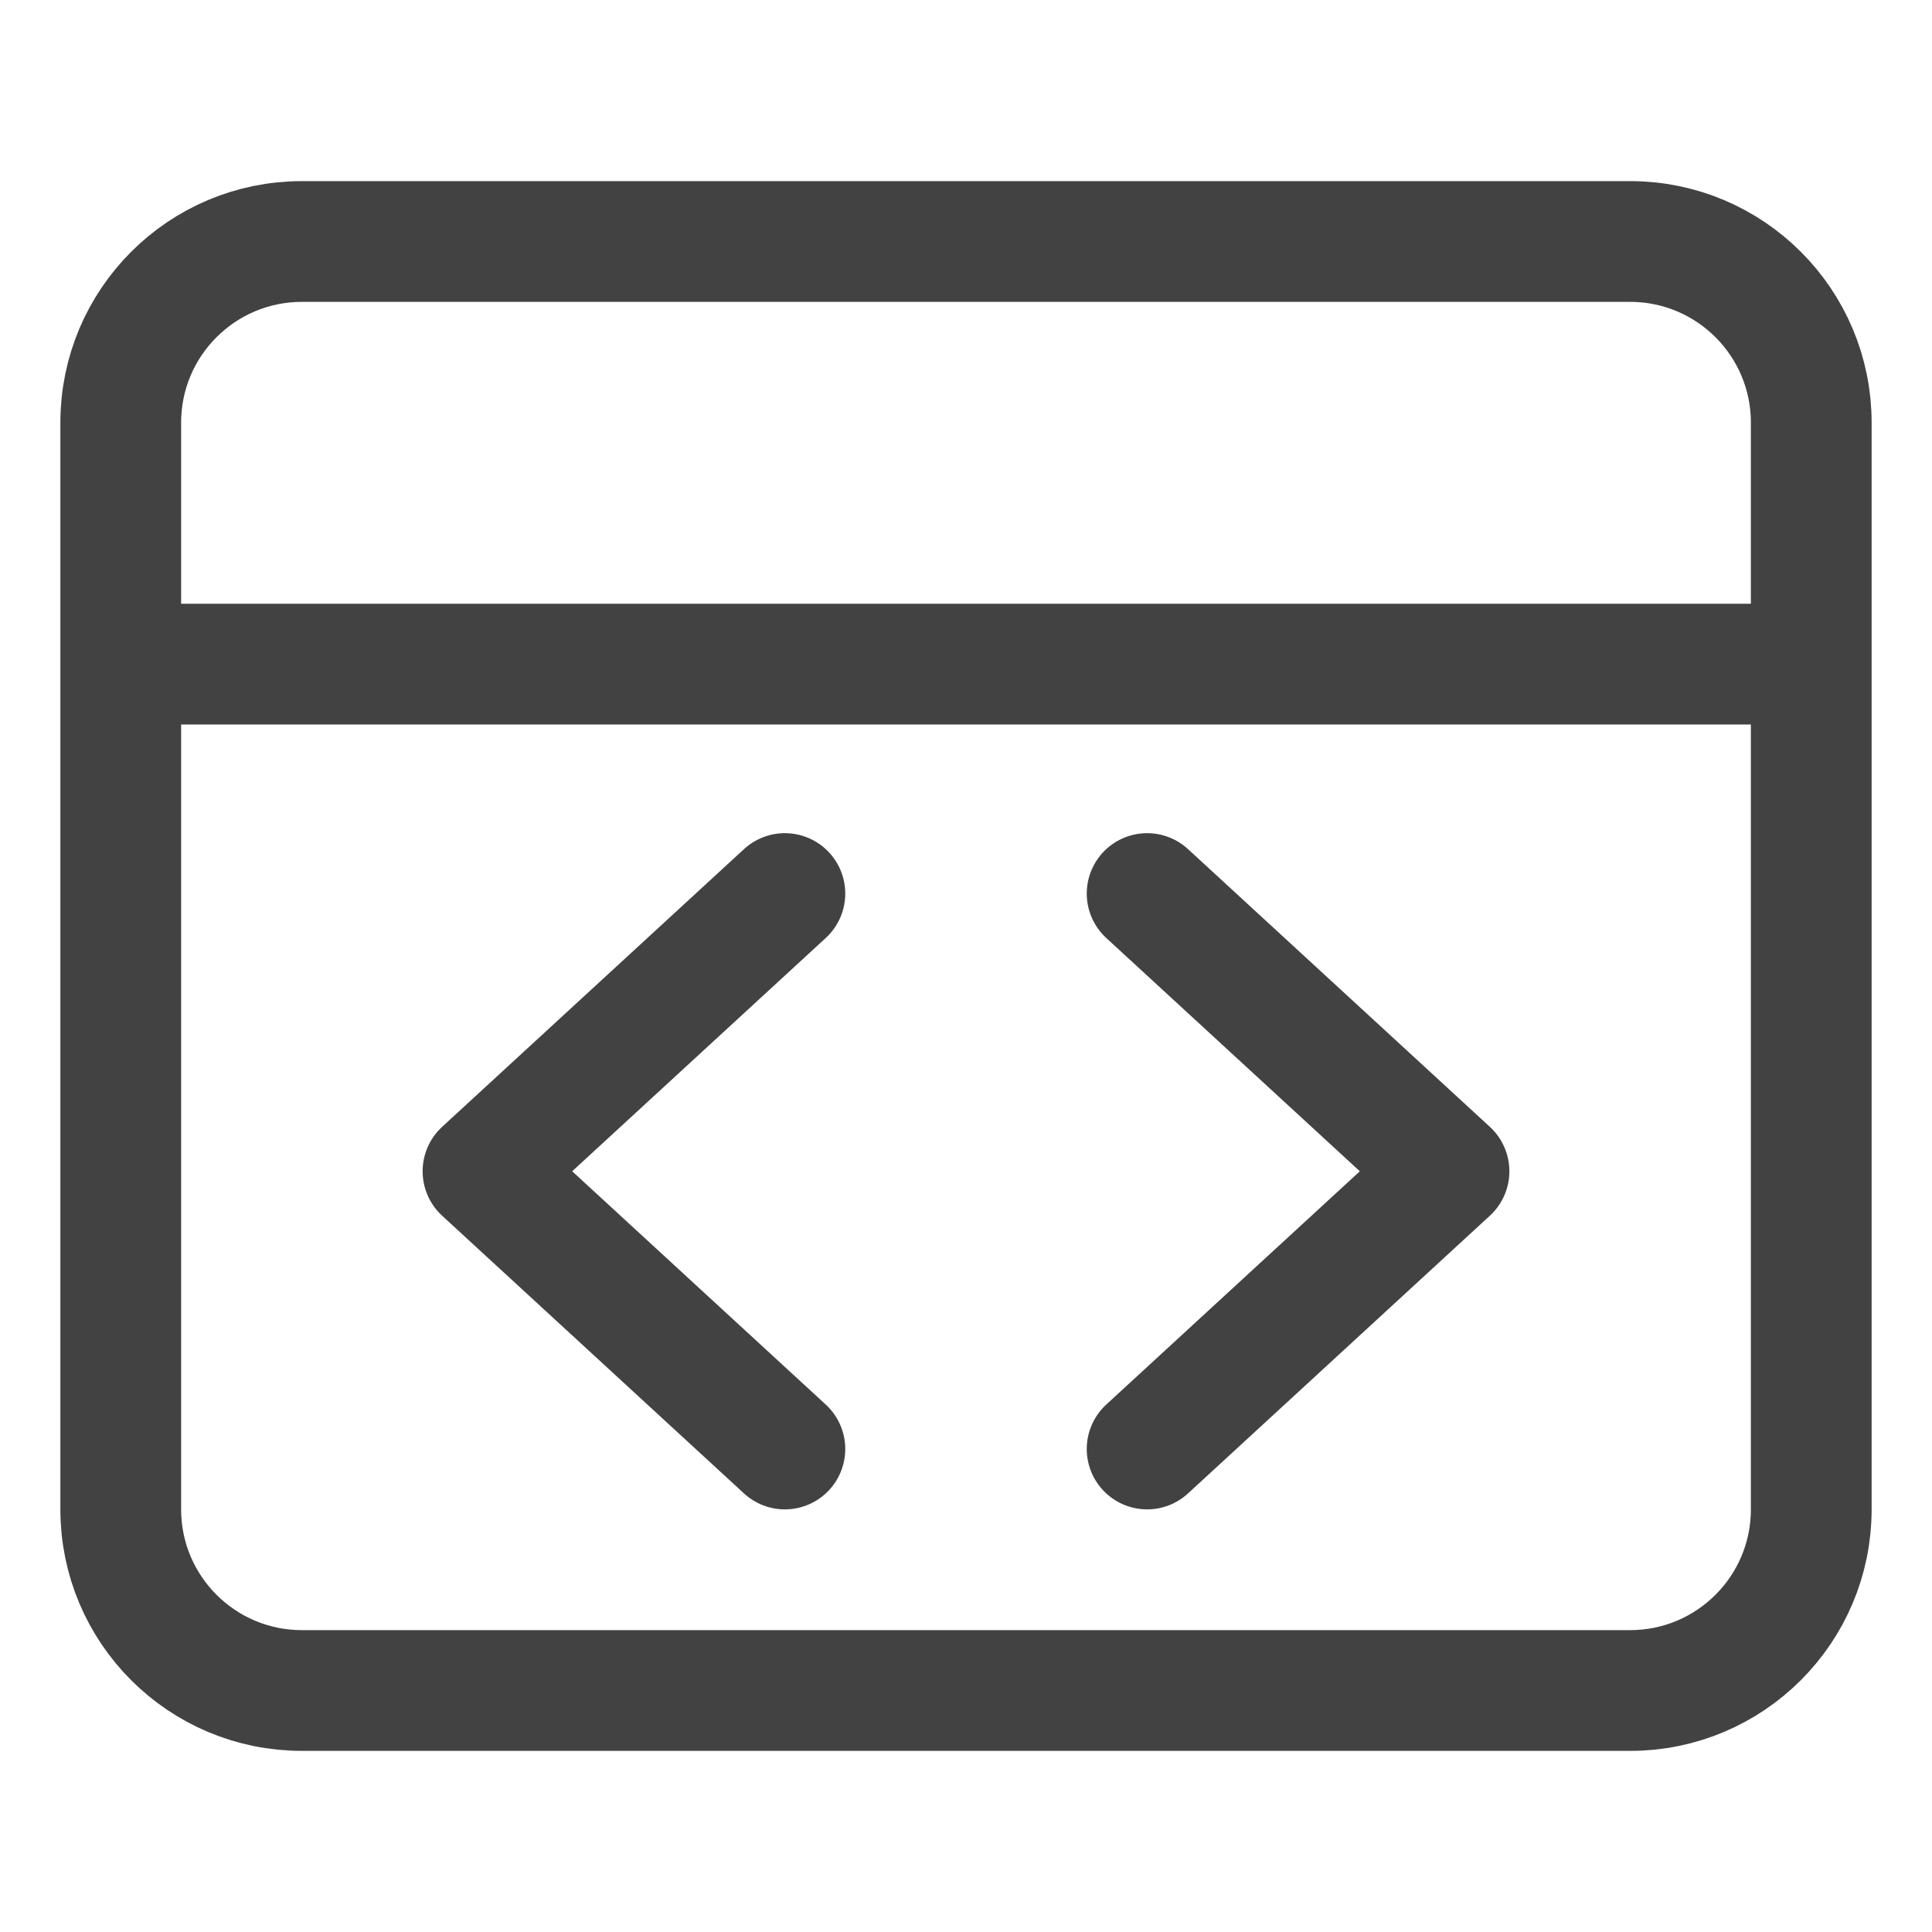
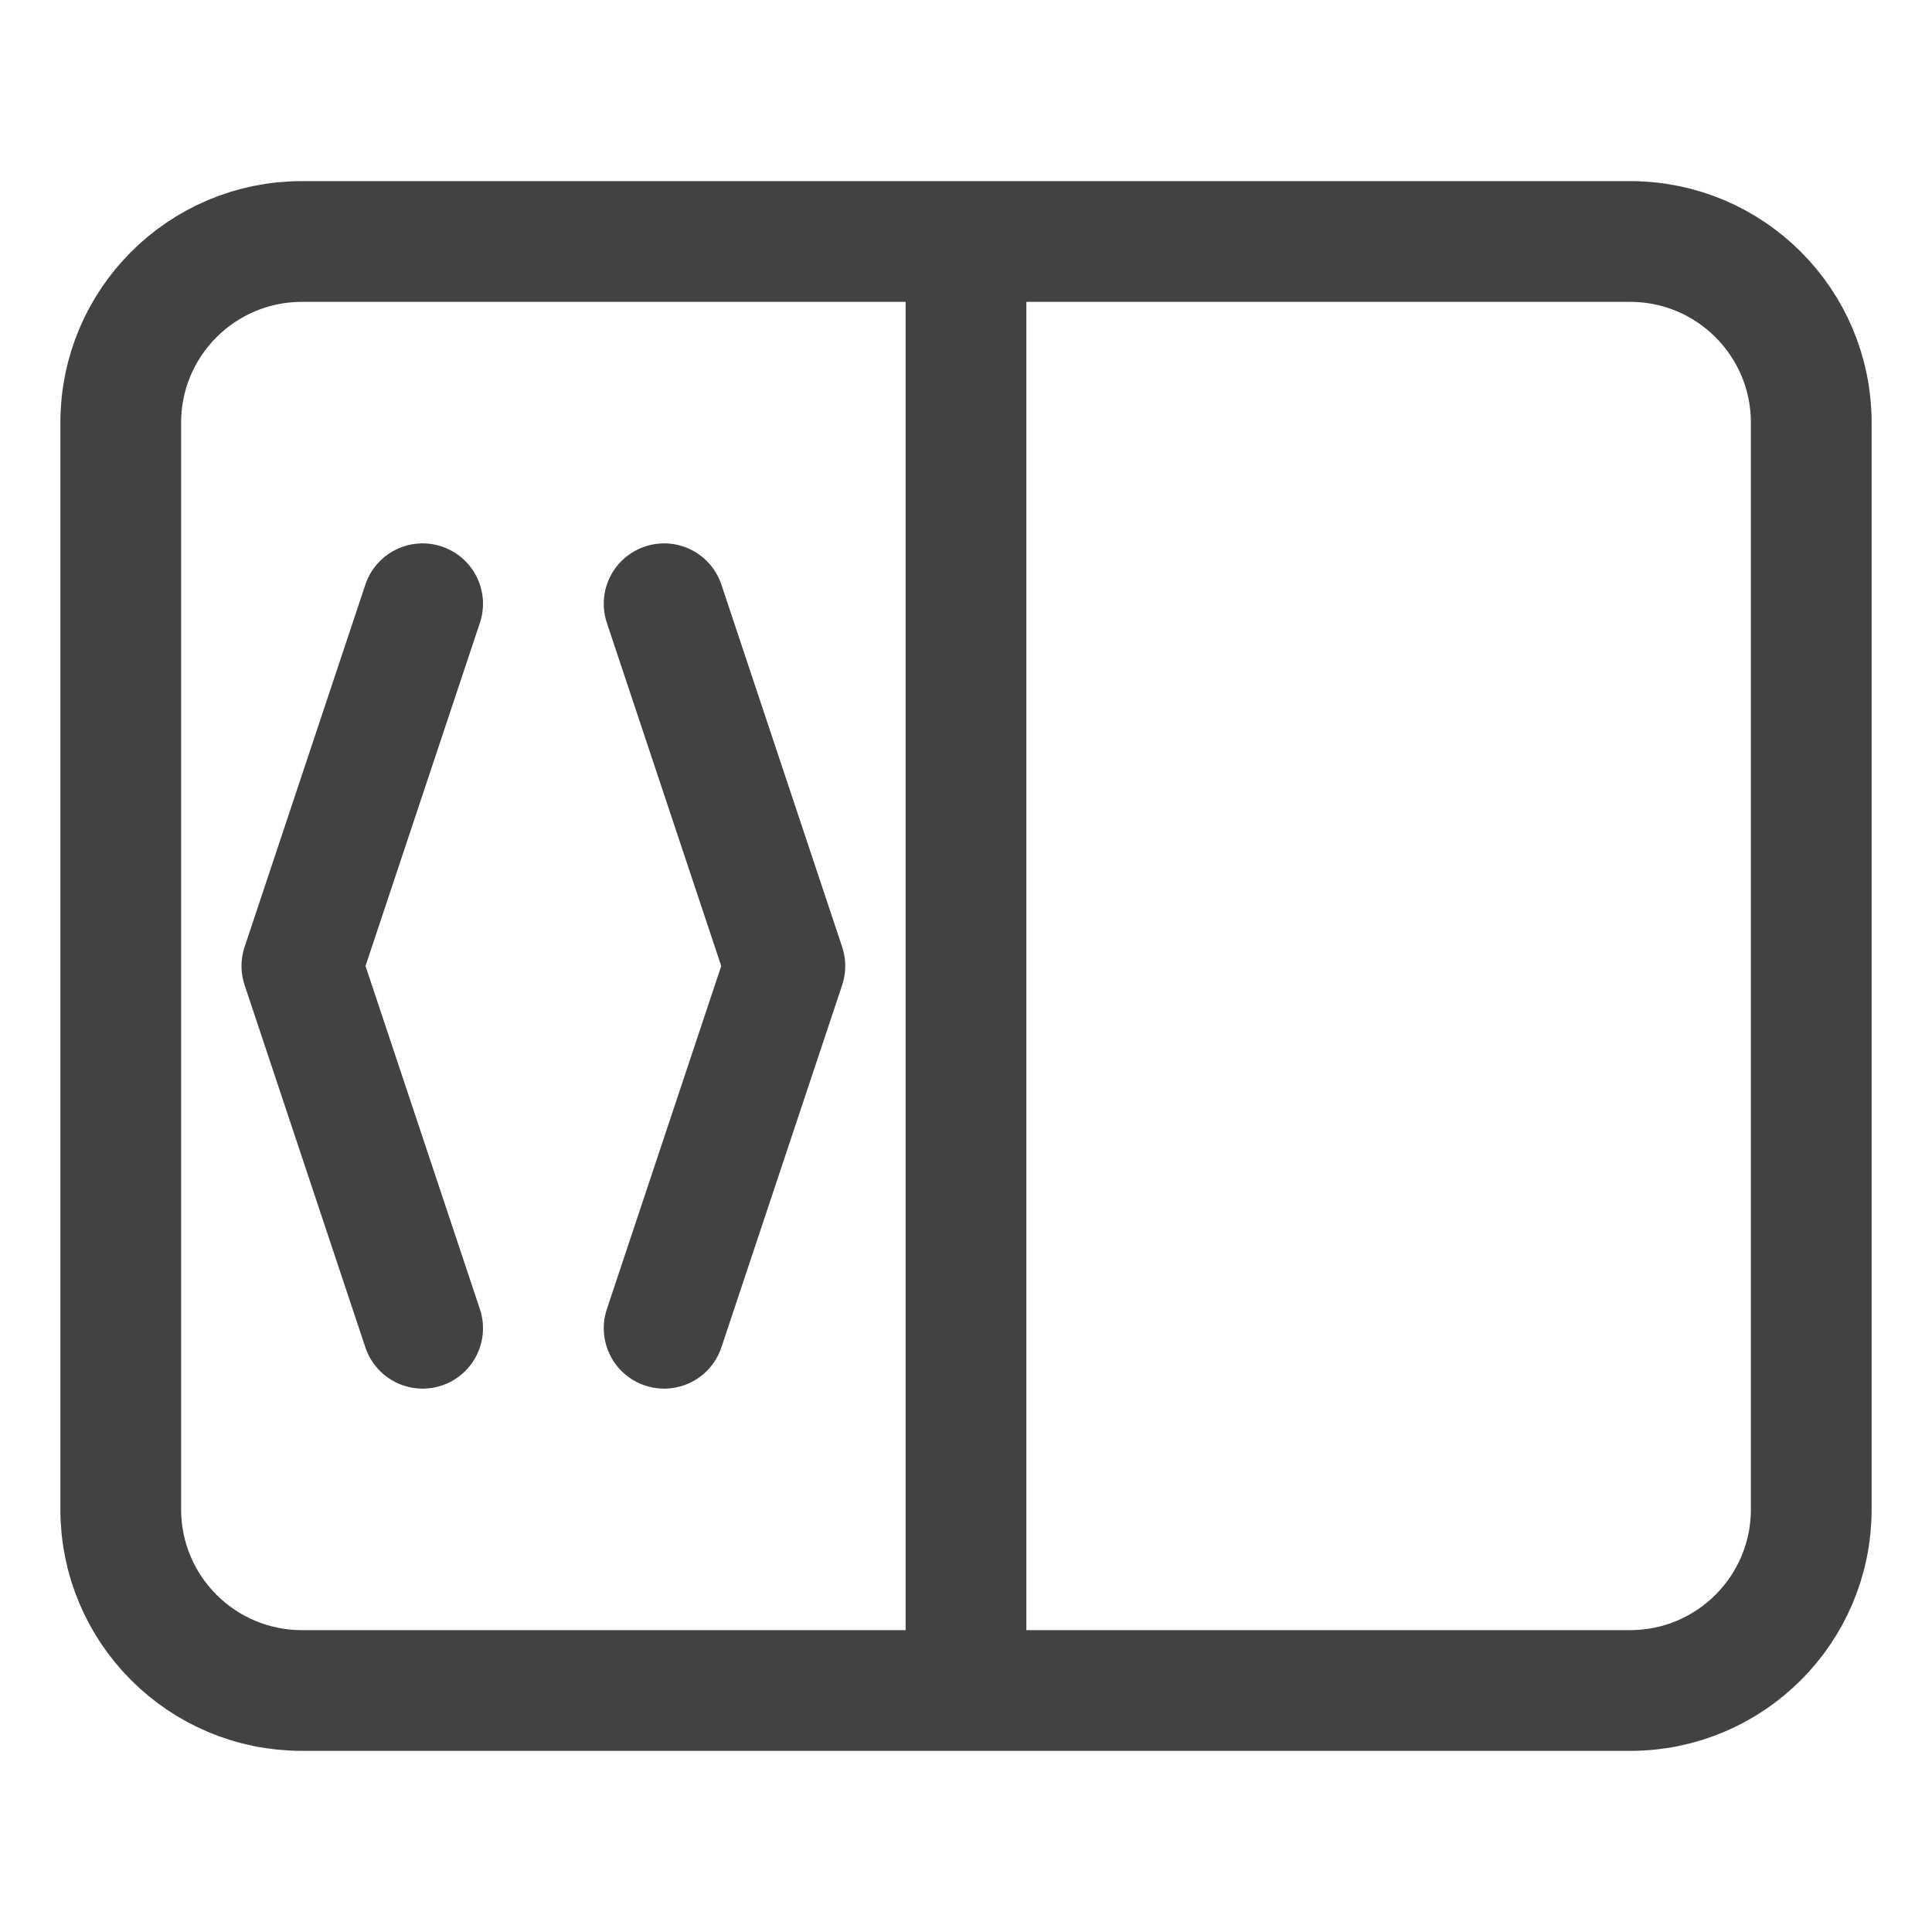
<svg xmlns="http://www.w3.org/2000/svg" viewBox="0 0 16 16" fill="none">
  <rect x="1" y="2" width="14" height="12" rx="1.5" stroke="#424242" stroke-width="1.0" />
-   <line x1="1" y1="5.5" x2="15" y2="5.5" stroke="#424242" stroke-width="1.0" />
-   <path d="M6.5 7.4L4 9.7L6.5 12" stroke="#424242" stroke-width="1.0" stroke-linecap="round" stroke-linejoin="round" />
-   <path d="M9.5 7.4L12 9.7L9.5 12" stroke="#424242" stroke-width="1.0" stroke-linecap="round" stroke-linejoin="round" />
+   <line x1="8" y1="2" x2="8" y2="14" stroke="#424242" stroke-width="1.0" />
+   <path d="M3.5 5L2.5 8L3.5 11" stroke="#424242" stroke-width="1.0" stroke-linecap="round" stroke-linejoin="round" />
+   <path d="M5.5 5L6.5 8L5.5 11" stroke="#424242" stroke-width="1.0" stroke-linecap="round" stroke-linejoin="round" />
</svg>
